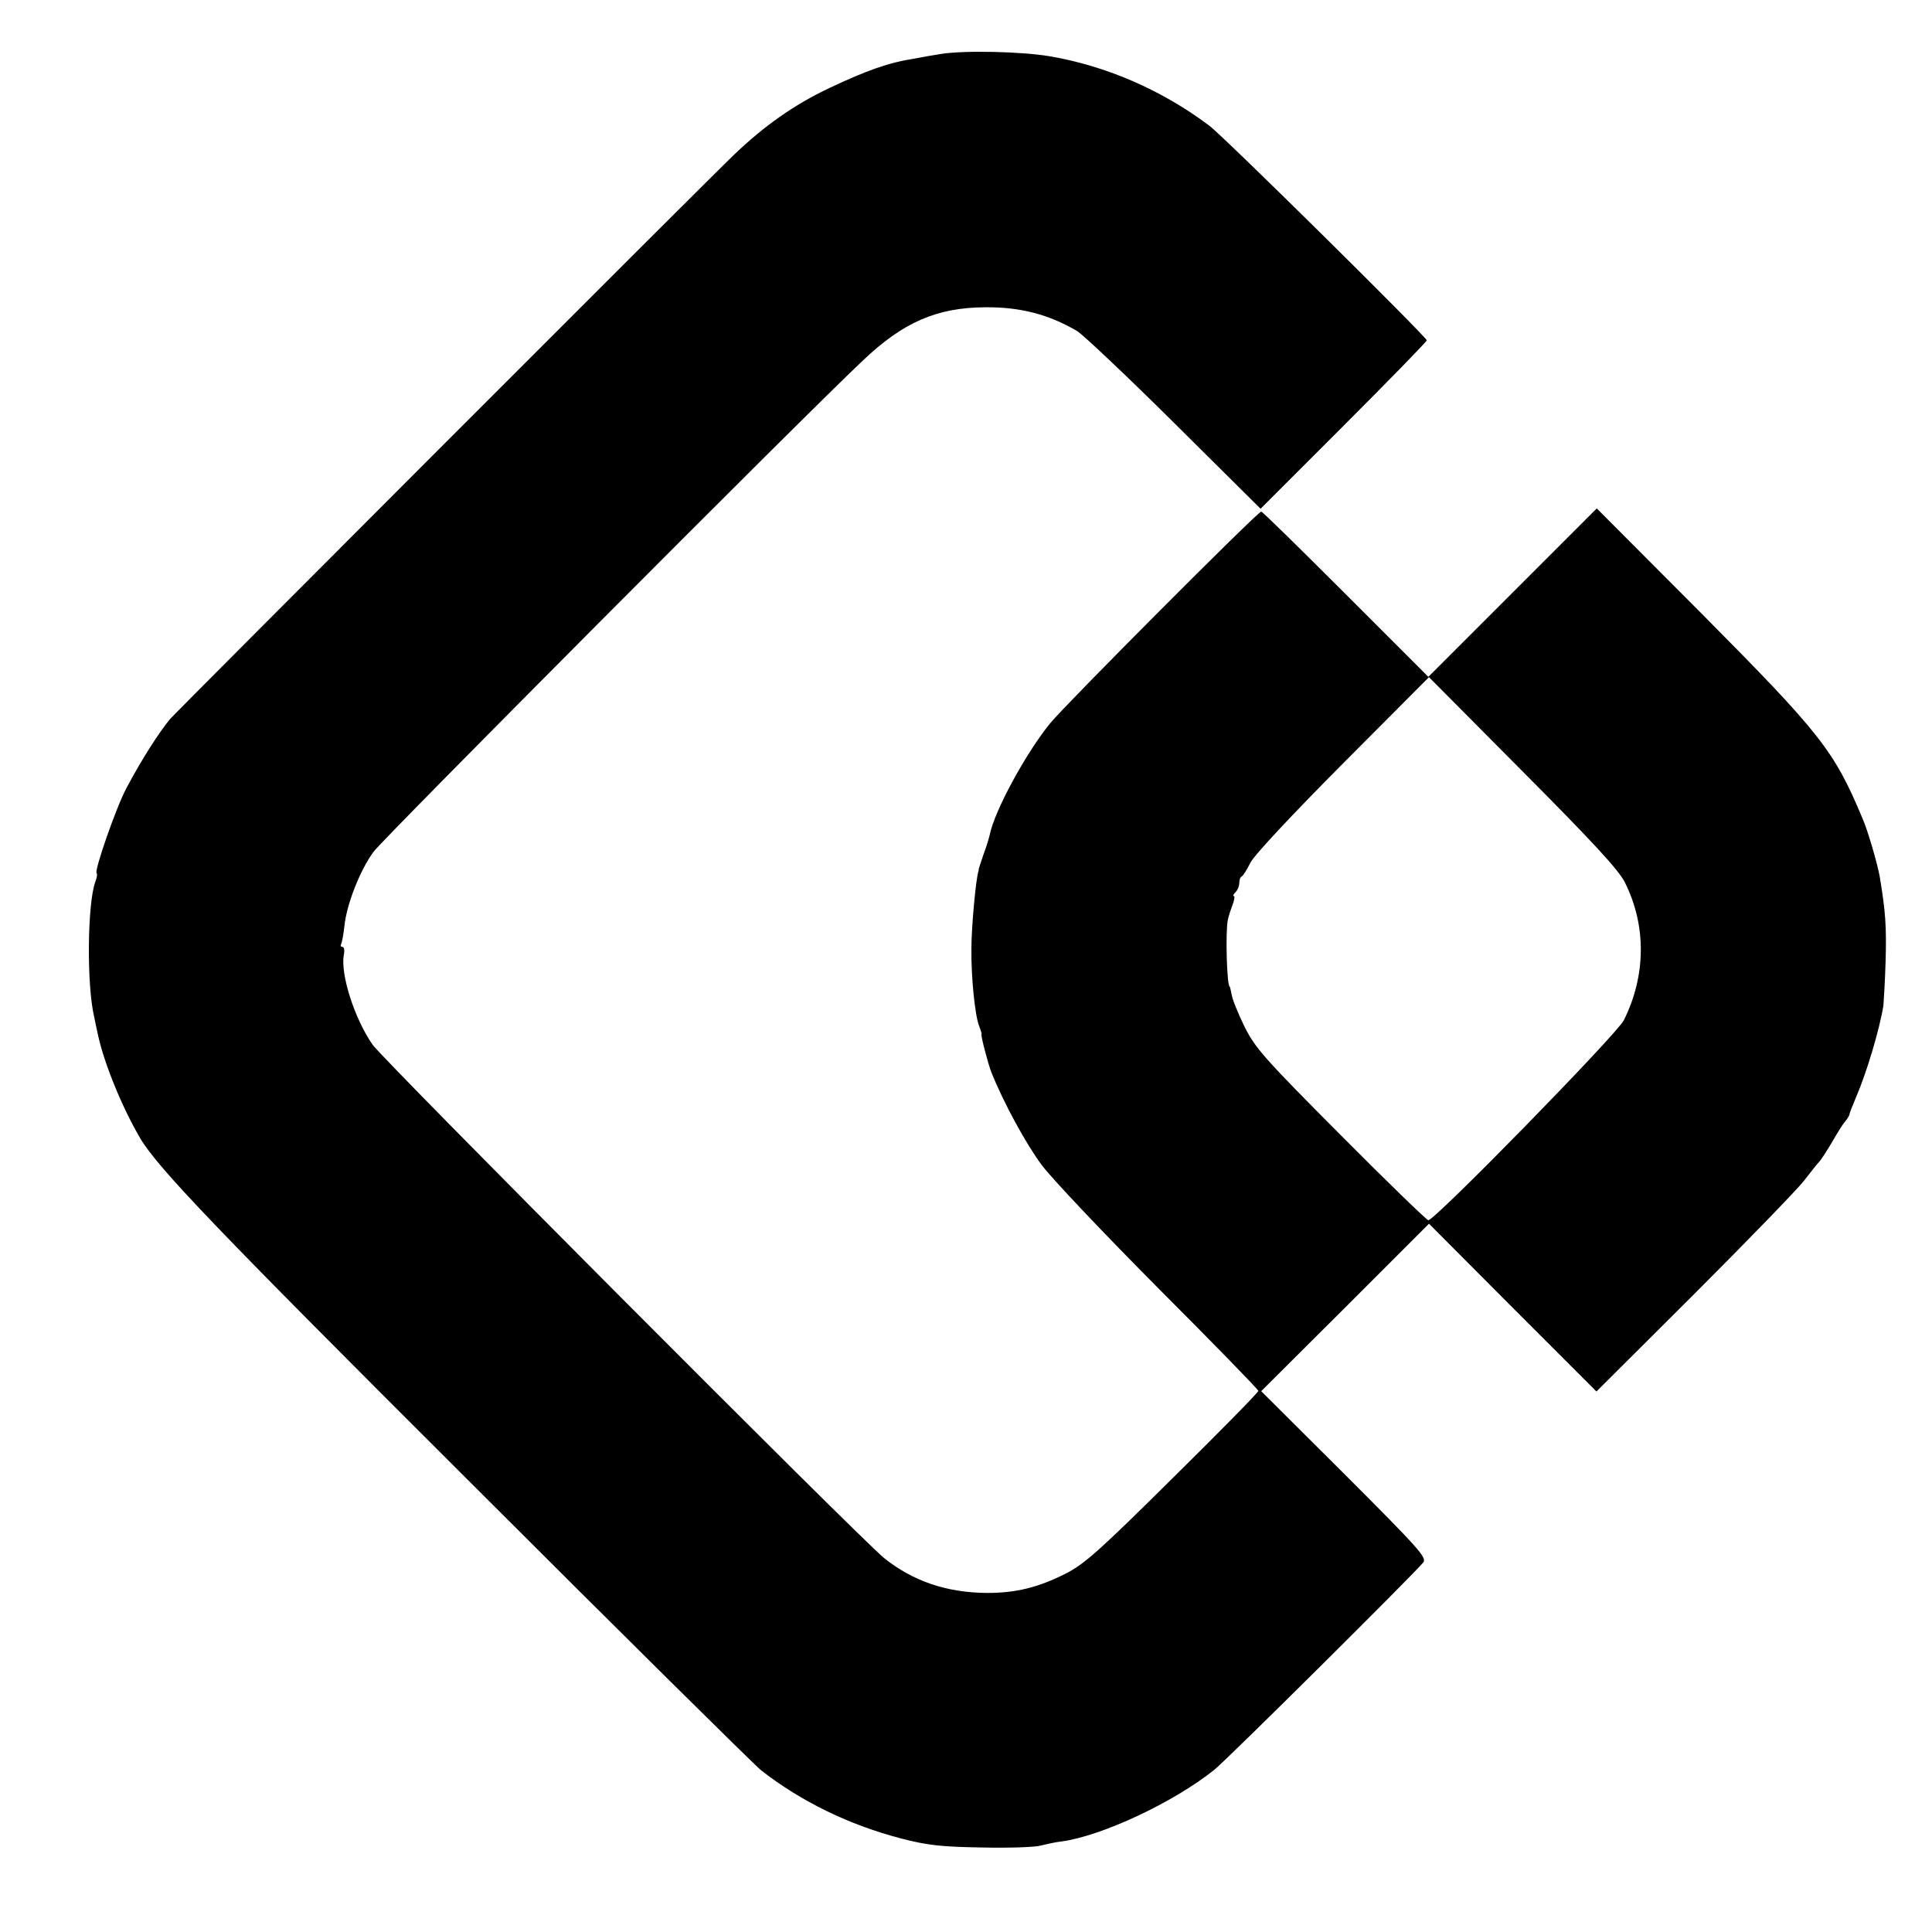
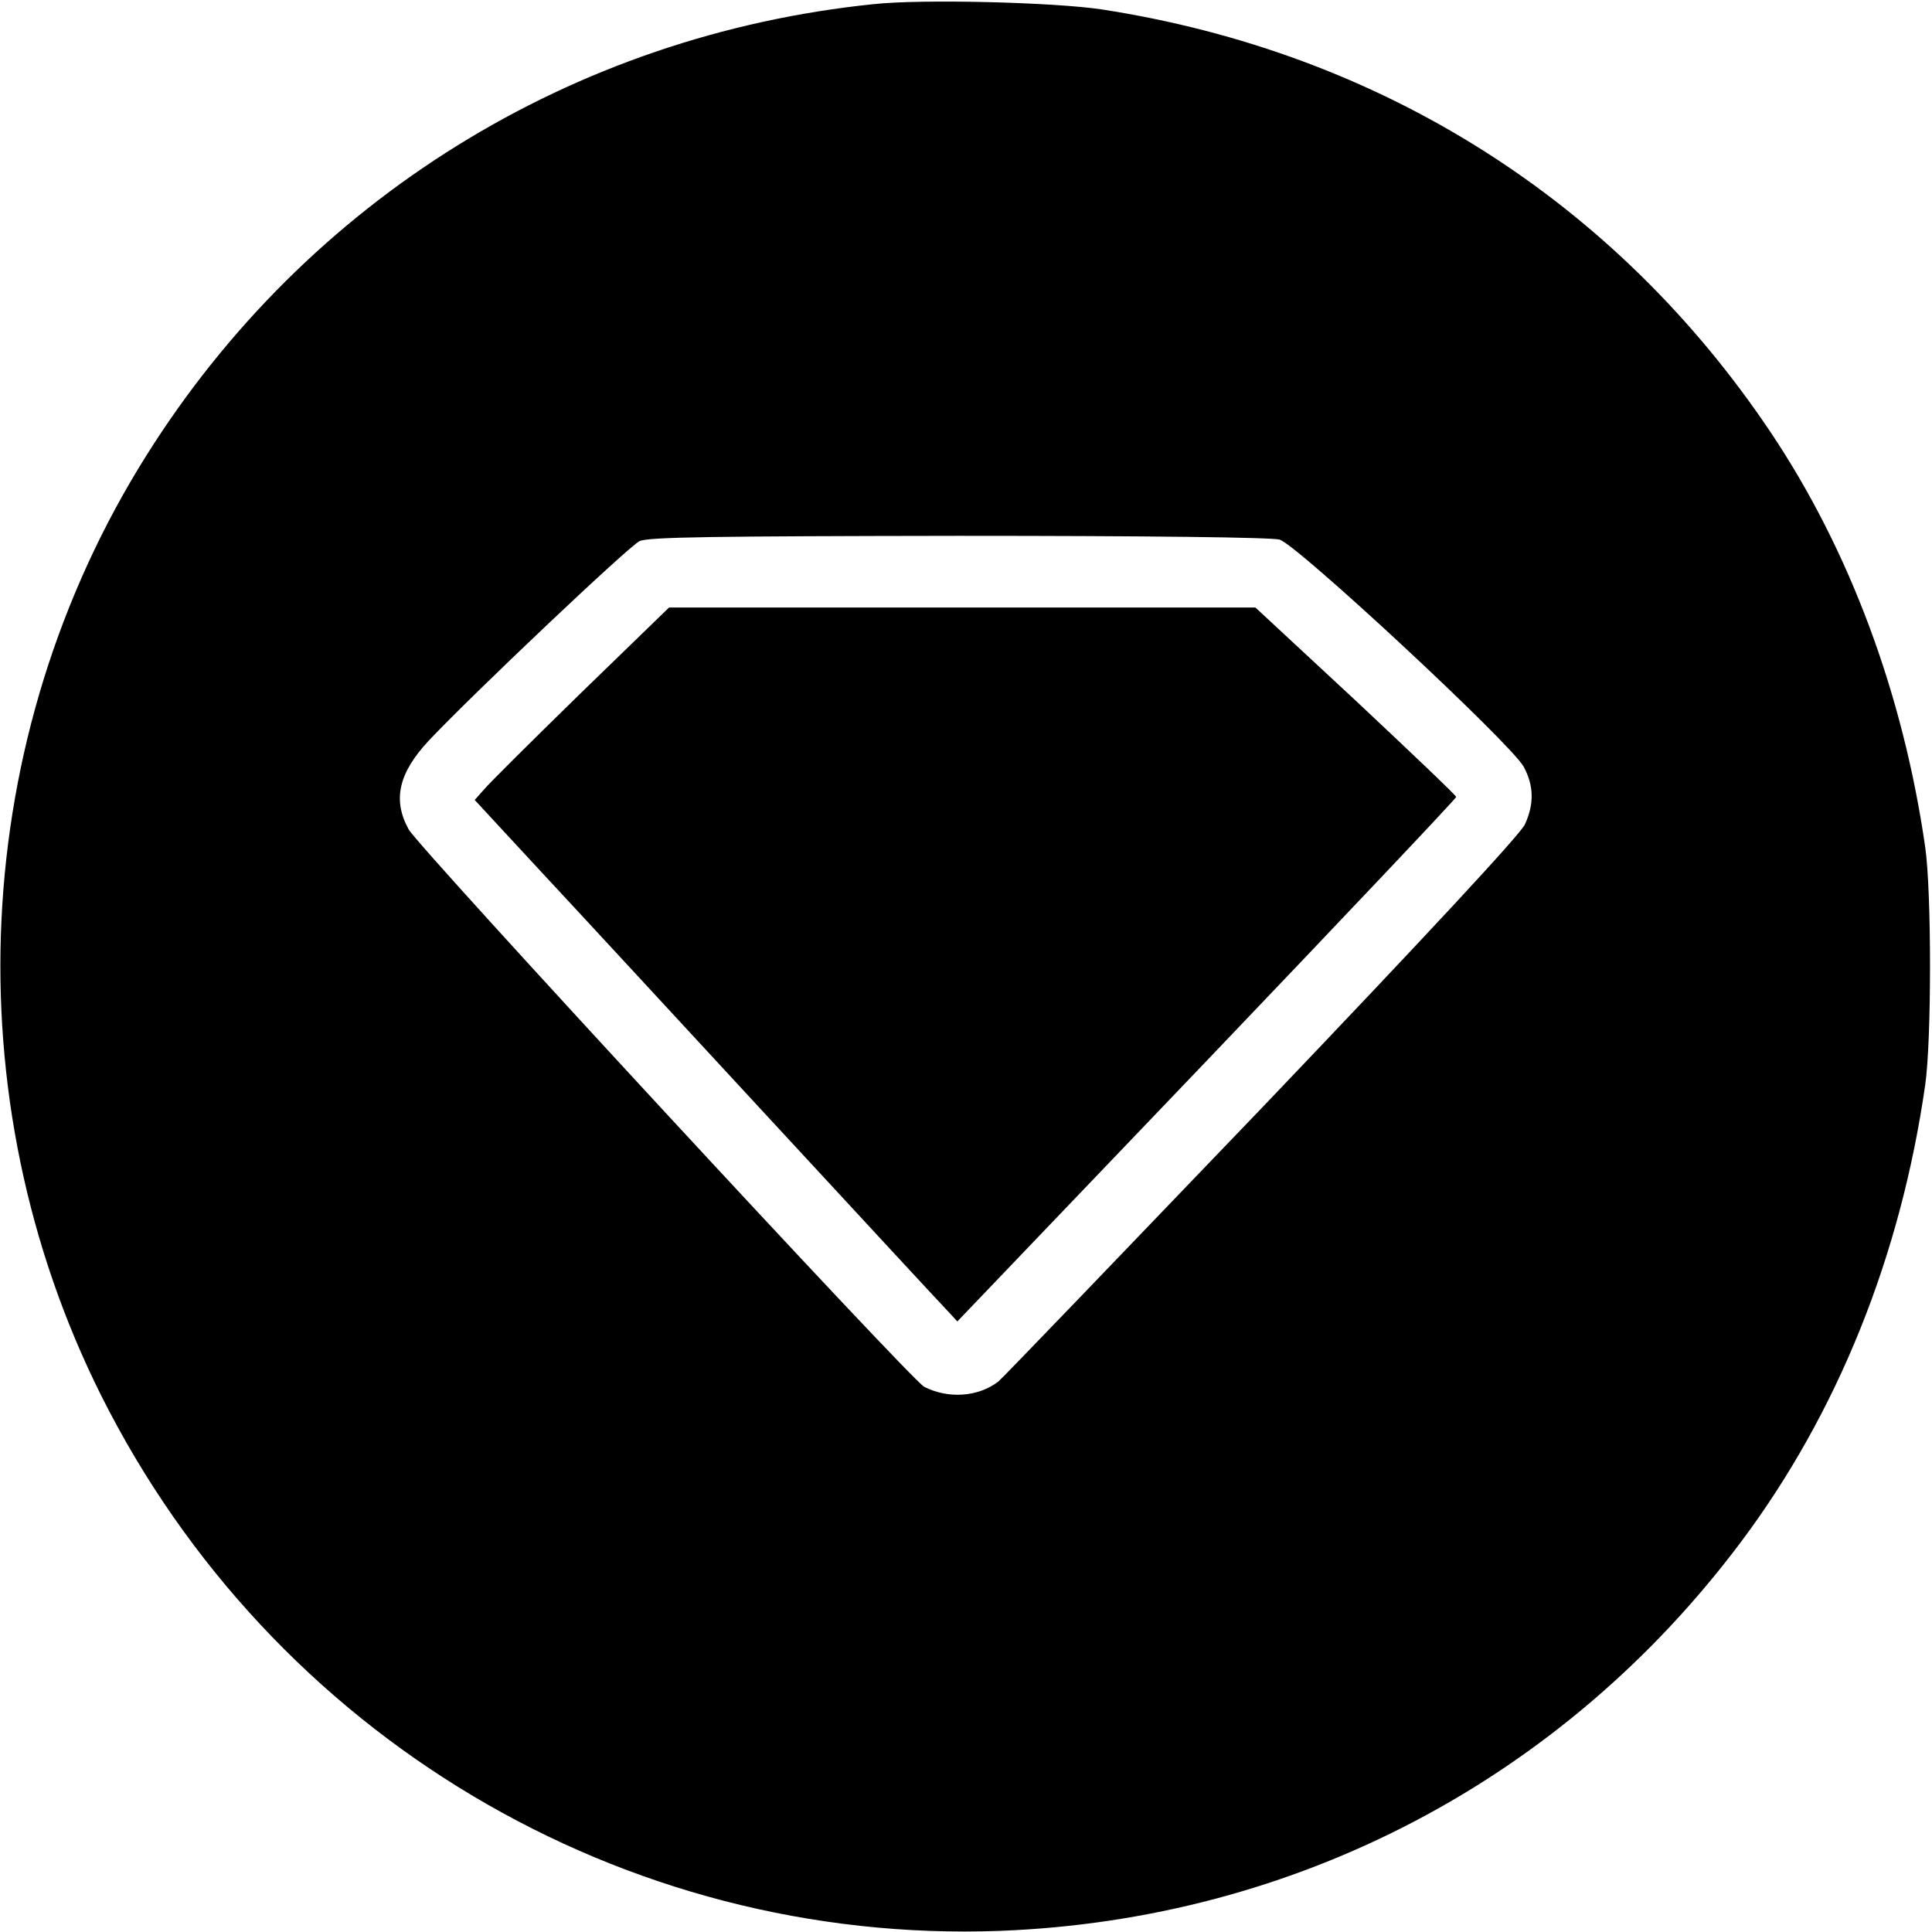
- <svg xmlns="http://www.w3.org/2000/svg" version="1.0" width="608pt" height="608pt" viewBox="0 0 608 608" preserveAspectRatio="xMidYMid meet">
-   <g transform="translate(0,608) scale(0.1,-0.1)" fill="#000000" stroke="none">
-     <path d="M2960 5910 c-25 -4 -61 -10 -80 -14 -84 -13 -151 -37 -270 -93 -110 -52 -205 -119 -300 -210 -75 -71 -1756 -1754 -1775 -1776 -34 -41 -90 -128 -137 -217 -31 -57 -102 -260 -94 -268 3 -2 1 -14 -4 -27 -25 -67 -28 -326 -3 -428 2 -12 8 -38 12 -57 20 -89 74 -222 131 -320 55 -94 236 -283 1027 -1072 488 -488 906 -901 928 -919 127 -99 277 -172 442 -215 81 -21 125 -26 253 -28 85 -2 169 1 185 6 17 4 46 11 66 13 126 17 353 123 481 226 40 32 628 616 657 652 12 15 -13 43 -248 278 l-262 261 264 263 264 264 263 -264 264 -264 308 307 c169 169 324 329 345 356 21 27 42 54 48 60 6 6 24 34 40 61 16 28 34 57 41 65 7 8 13 18 14 22 0 4 10 29 21 55 34 79 74 214 86 288 1 11 5 74 7 140 3 110 0 156 -19 269 -7 38 -37 143 -54 181 -89 213 -131 266 -505 643 l-331 332 -265 -265 -265 -265 -260 260 c-143 143 -262 260 -266 260 -11 0 -614 -605 -664 -666 -76 -93 -175 -275 -190 -350 -3 -12 -11 -40 -20 -63 -8 -23 -14 -43 -15 -46 0 -3 0 -6 -1 -7 -8 -25 -22 -176 -22 -243 -1 -90 11 -209 24 -243 6 -15 9 -27 8 -27 -4 0 21 -95 31 -120 39 -97 109 -225 158 -291 32 -43 199 -219 370 -391 172 -172 312 -316 312 -320 0 -5 -121 -128 -269 -274 -230 -228 -278 -271 -337 -301 -87 -44 -157 -61 -248 -61 -127 1 -233 37 -324 110 -73 59 -1580 1571 -1610 1616 -57 83 -101 221 -90 282 3 14 1 25 -4 25 -5 0 -7 3 -5 8 3 4 8 31 11 59 7 67 49 175 92 233 28 39 1353 1370 1539 1545 127 121 233 167 385 168 110 1 200 -22 290 -75 19 -12 157 -142 306 -290 l271 -269 261 261 c144 144 262 265 262 269 0 10 -641 644 -685 676 -149 112 -325 188 -502 218 -89 15 -271 19 -343 7z m2153 -2606 c69 -137 67 -295 -3 -435 -23 -45 -594 -629 -615 -629 -5 0 -130 121 -276 268 -243 244 -269 274 -303 342 -20 41 -38 86 -40 100 -3 14 -5 25 -6 25 -9 0 -14 172 -6 210 2 11 9 32 15 48 6 15 7 27 4 27 -4 0 -2 5 5 12 7 7 12 20 12 29 0 10 3 19 8 21 4 2 16 21 27 43 12 24 132 152 291 312 l271 272 295 -297 c219 -220 302 -310 321 -348z" />
+ <svg xmlns="http://www.w3.org/2000/svg" version="1.0" width="512pt" height="512pt" viewBox="0 0 512 512" preserveAspectRatio="xMidYMid meet">
+   <g transform="translate(0,512) scale(0.1,-0.1)" fill="#000000" stroke="none">
+     <path d="M2315 5109 c-798 -82 -1502 -519 -1927 -1196 -469 -746 -515 -1701 -120 -2491 452 -902 1382 -1456 2382 -1419 784 30 1492 401 1964 1031 256 342 423 757 488 1211 17 118 17 512 0 630 -58 404 -200 787 -410 1100 -411 613 -1033 1006 -1772 1120 -126 19 -477 28 -605 14z m1076 -1419 c46 -13 613 -540 647 -602 27 -50 28 -99 3 -153 -12 -26 -254 -287 -696 -750 -374 -390 -688 -717 -699 -726 -53 -41 -133 -47 -197 -14 -36 19 -1338 1427 -1366 1477 -43 78 -27 149 53 235 118 125 532 517 559 529 24 11 196 13 845 14 507 0 828 -4 851 -10z" />
+     <path d="M1539 3283 c-129 -126 -244 -240 -257 -256 l-24 -27 174 -188 c96 -103 373 -403 617 -667 244 -264 454 -491 466 -503 l22 -24 662 692 c363 380 661 695 660 698 0 4 -120 118 -266 255 l-266 247 -777 0 -777 0 -234 -227z" />
  </g>
</svg>
